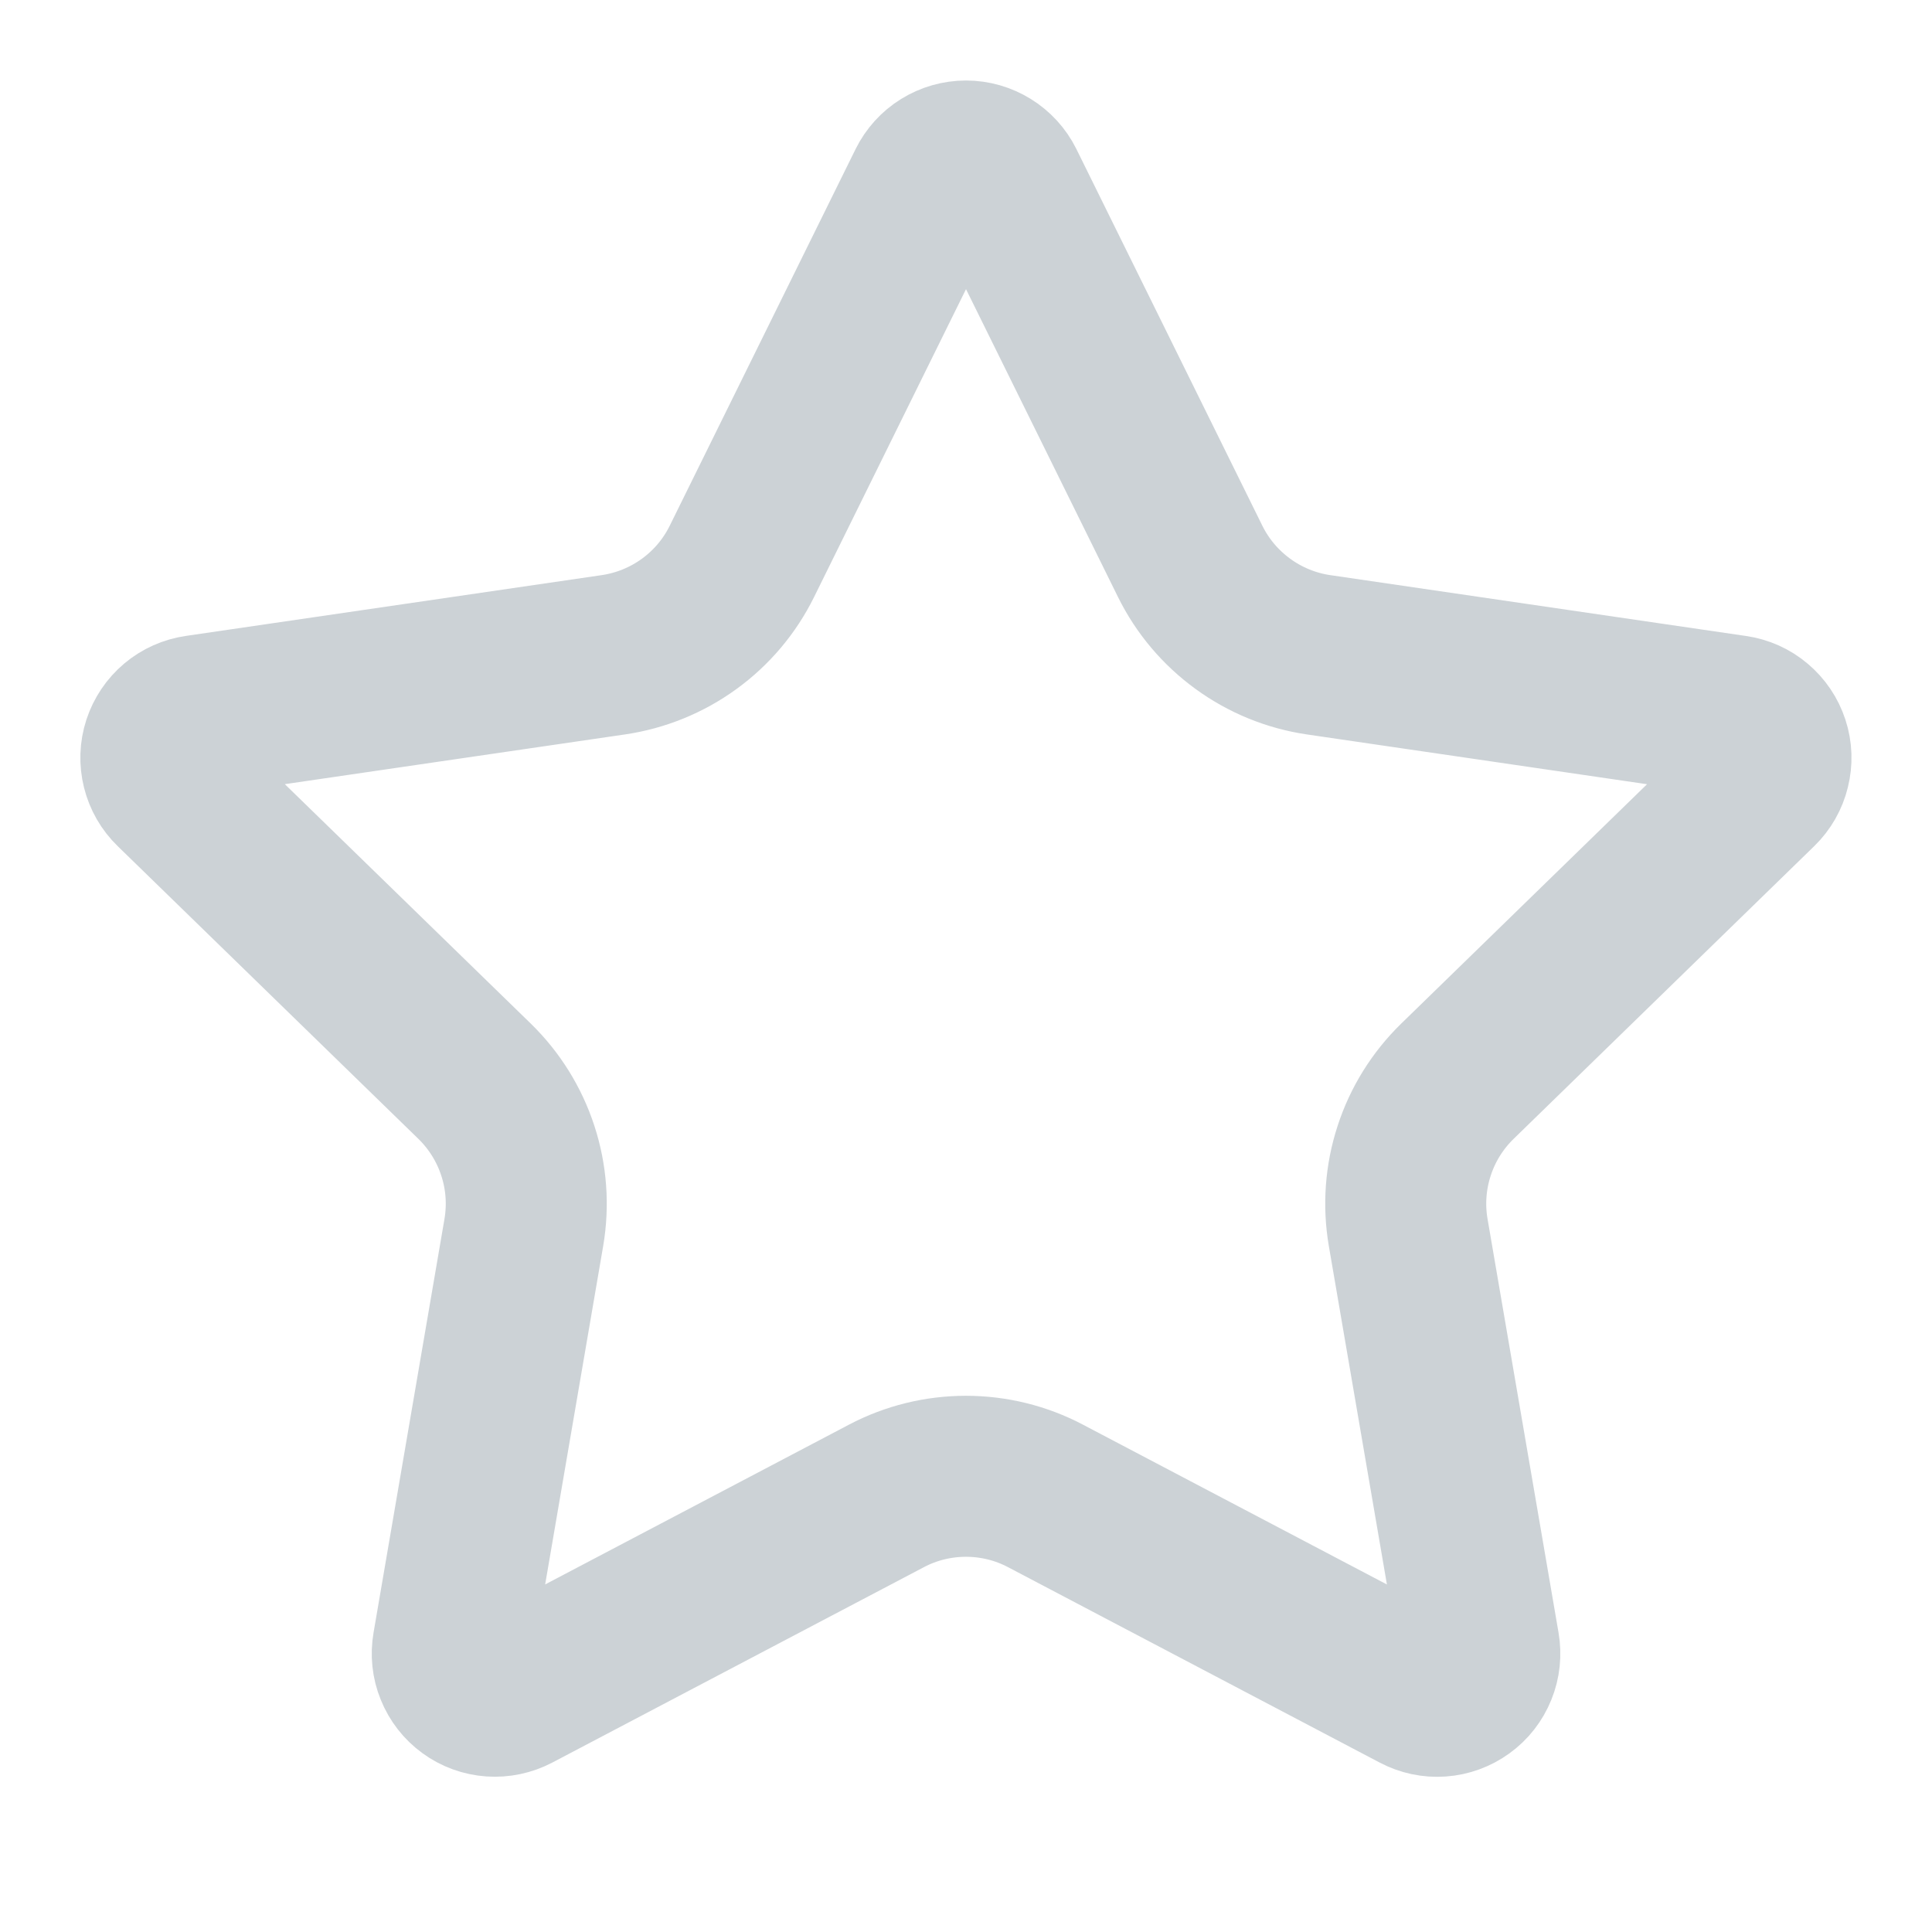
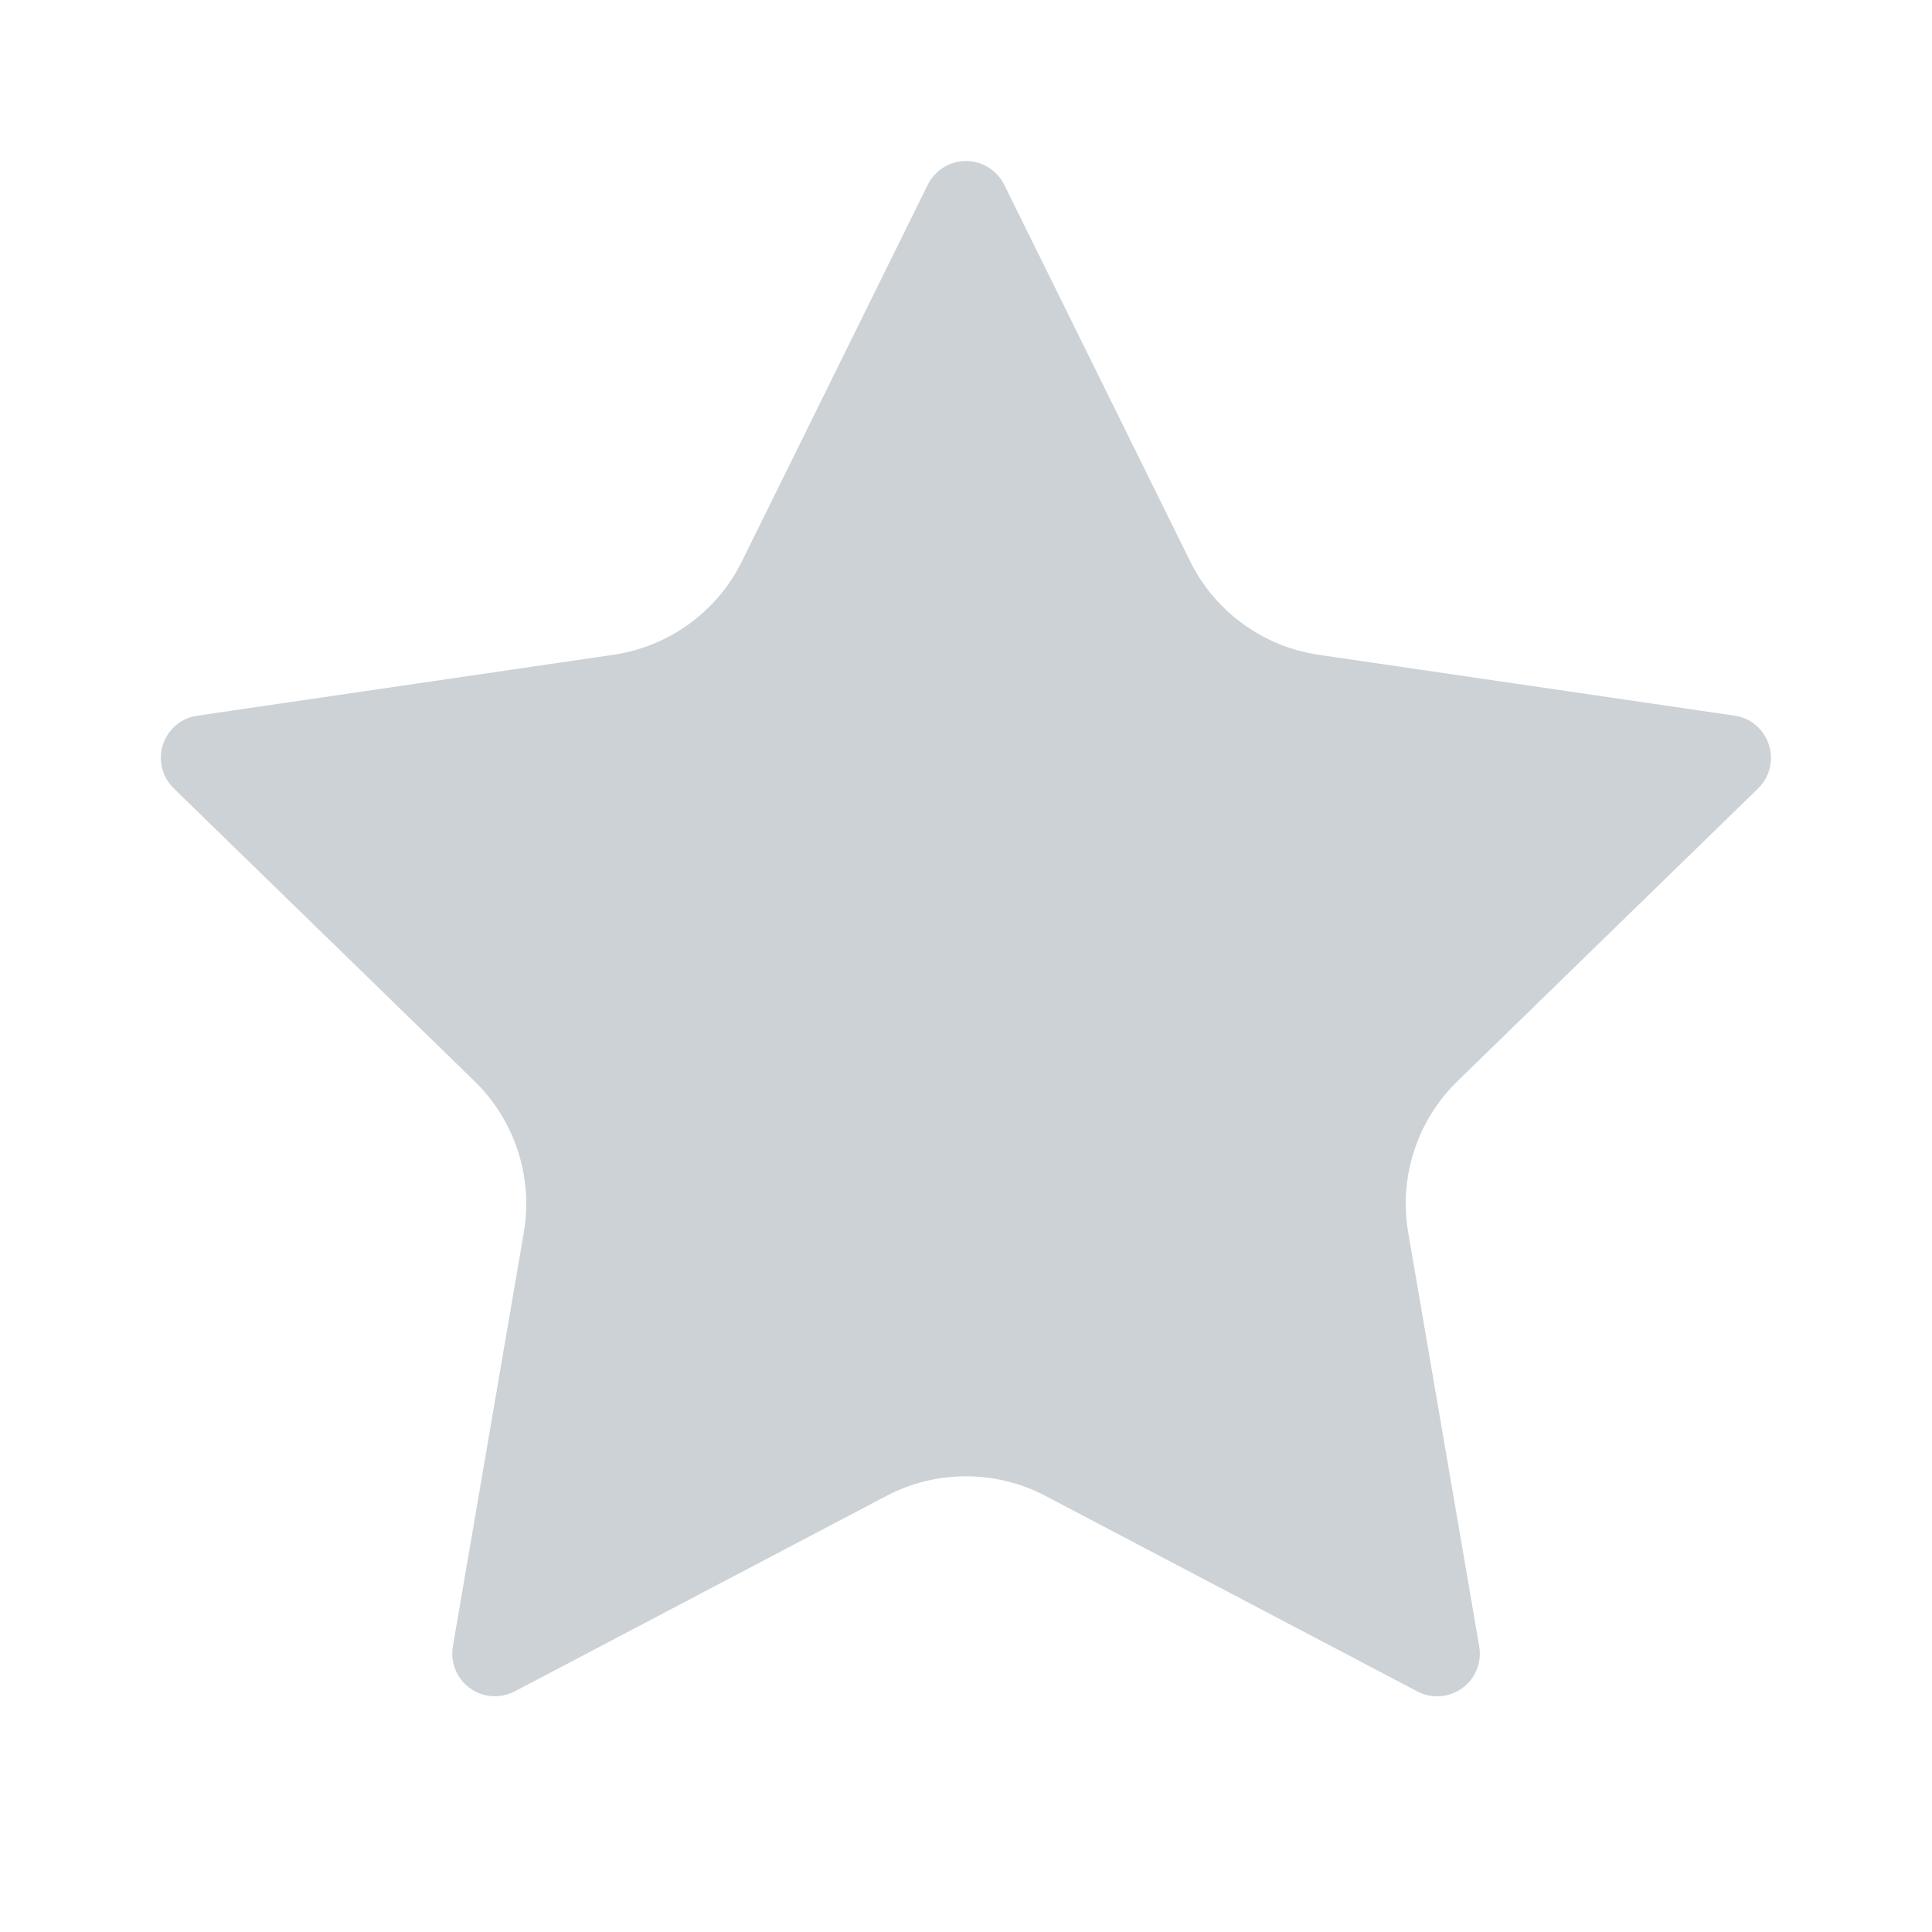
<svg xmlns="http://www.w3.org/2000/svg" width="24" height="24" viewBox="0 0 24 24" fill="none">
-   <path d="M11.525 2.295C11.569 2.206 11.636 2.132 11.72 2.08C11.804 2.028 11.901 2 12 2C12.099 2 12.195 2.028 12.279 2.08C12.363 2.132 12.431 2.206 12.475 2.295L14.785 6.974C14.937 7.282 15.162 7.548 15.44 7.75C15.717 7.952 16.04 8.084 16.38 8.134L21.546 8.89C21.644 8.904 21.736 8.945 21.811 9.009C21.887 9.073 21.943 9.156 21.974 9.251C22.005 9.345 22.008 9.445 21.984 9.541C21.961 9.637 21.911 9.725 21.84 9.794L18.104 13.432C17.858 13.672 17.673 13.968 17.567 14.296C17.46 14.623 17.435 14.971 17.493 15.31L18.375 20.45C18.392 20.548 18.382 20.648 18.344 20.741C18.307 20.833 18.245 20.913 18.164 20.971C18.084 21.029 17.989 21.064 17.89 21.071C17.791 21.078 17.692 21.057 17.604 21.01L12.986 18.582C12.682 18.422 12.343 18.339 11.999 18.339C11.656 18.339 11.317 18.422 11.013 18.582L6.396 21.01C6.308 21.056 6.209 21.077 6.11 21.07C6.011 21.063 5.916 21.029 5.836 20.97C5.756 20.912 5.694 20.832 5.657 20.74C5.619 20.648 5.609 20.548 5.626 20.45L6.507 15.311C6.565 14.972 6.54 14.623 6.433 14.296C6.327 13.969 6.142 13.672 5.896 13.432L2.16 9.795C2.088 9.726 2.038 9.638 2.014 9.542C1.99 9.446 1.993 9.345 2.024 9.25C2.055 9.156 2.111 9.072 2.187 9.008C2.263 8.944 2.356 8.903 2.454 8.889L7.619 8.134C7.959 8.084 8.282 7.953 8.56 7.751C8.839 7.549 9.064 7.282 9.216 6.974L11.525 2.295Z" stroke="#CCD2D6" stroke-width="2" stroke-linecap="round" stroke-linejoin="round" />
+   <path d="M11.525 2.295C11.569 2.206 11.636 2.132 11.72 2.08C11.804 2.028 11.901 2 12 2C12.099 2 12.195 2.028 12.279 2.08C12.363 2.132 12.431 2.206 12.475 2.295L14.785 6.974C14.937 7.282 15.162 7.548 15.44 7.75C15.717 7.952 16.04 8.084 16.38 8.134L21.546 8.89C21.644 8.904 21.736 8.945 21.811 9.009C21.887 9.073 21.943 9.156 21.974 9.251C22.005 9.345 22.008 9.445 21.984 9.541C21.961 9.637 21.911 9.725 21.84 9.794L18.104 13.432C17.858 13.672 17.673 13.968 17.567 14.296C17.46 14.623 17.435 14.971 17.493 15.31L18.375 20.45C18.392 20.548 18.382 20.648 18.344 20.741C18.307 20.833 18.245 20.913 18.164 20.971C18.084 21.029 17.989 21.064 17.89 21.071C17.791 21.078 17.692 21.057 17.604 21.01L12.986 18.582C12.682 18.422 12.343 18.339 11.999 18.339C11.656 18.339 11.317 18.422 11.013 18.582L6.396 21.01C6.308 21.056 6.209 21.077 6.11 21.07C6.011 21.063 5.916 21.029 5.836 20.97C5.756 20.912 5.694 20.832 5.657 20.74C5.619 20.648 5.609 20.548 5.626 20.45L6.507 15.311C6.565 14.972 6.54 14.623 6.433 14.296C6.327 13.969 6.142 13.672 5.896 13.432L2.16 9.795C2.088 9.726 2.038 9.638 2.014 9.542C1.99 9.446 1.993 9.345 2.024 9.25C2.055 9.156 2.111 9.072 2.187 9.008C2.263 8.944 2.356 8.903 2.454 8.89L7.619 8.134C7.959 8.084 8.282 7.953 8.56 7.751C8.839 7.549 9.064 7.282 9.216 6.974L11.525 2.295Z" fill="#CCD2D6" />
</svg>
